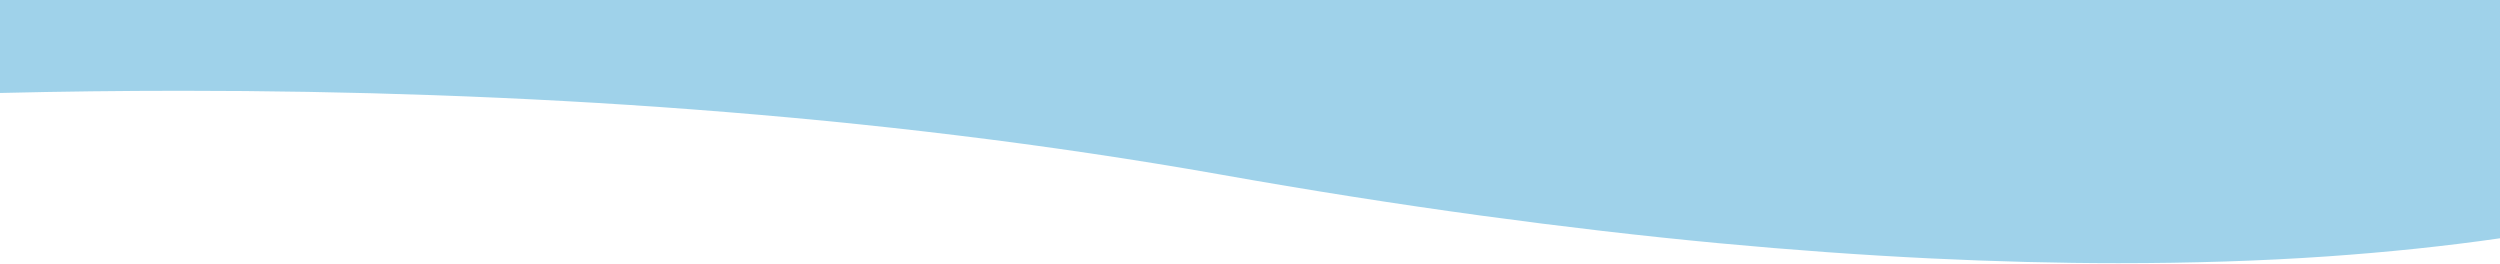
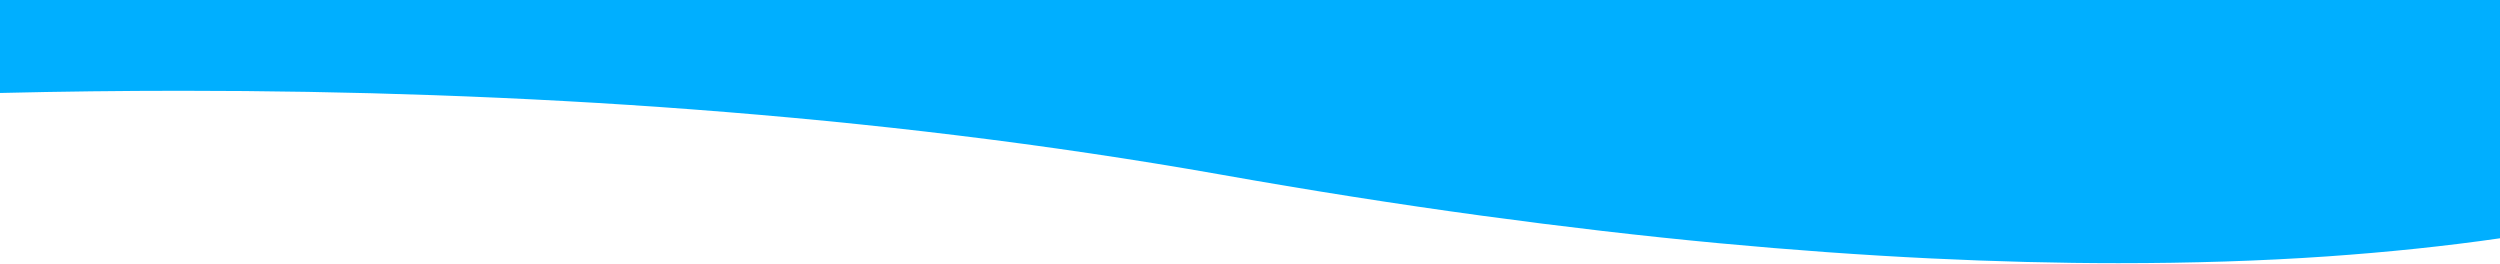
<svg xmlns="http://www.w3.org/2000/svg" version="1.1" id="圖層_1" x="0px" y="0px" viewBox="0 0 1366 143.8" style="enable-background:new 0 0 1366 143.8;" xml:space="preserve">
  <style type="text/css">
- 	.st0{fill:#9FD2EA;}
+ 	.st0{fill:#00AFFF;}
</style>
  <path id="Subtraction_13" class="st0" d="M1157.4,143.8c-32.9,0-67.4-0.9-102.5-2.6c-37.2-1.8-76.1-4.6-115.6-8.3  c-41.7-3.9-85.2-9-129.3-15c-46.3-6.3-94.6-13.9-143.5-22.6c-46.4-8.2-94.8-15.4-144-21.4c-46.6-5.7-94.9-10.4-143.8-14.1  c-46.1-3.5-93.8-6.1-141.8-7.8c-45-1.6-91.4-2.4-137.9-2.4c-32.5,0-65.8,0.4-99,1.2V0h1366v130.2c-29.7,4.3-61.4,7.6-94.4,9.9  C1235.5,142.6,1197.1,143.8,1157.4,143.8z" />
</svg>
